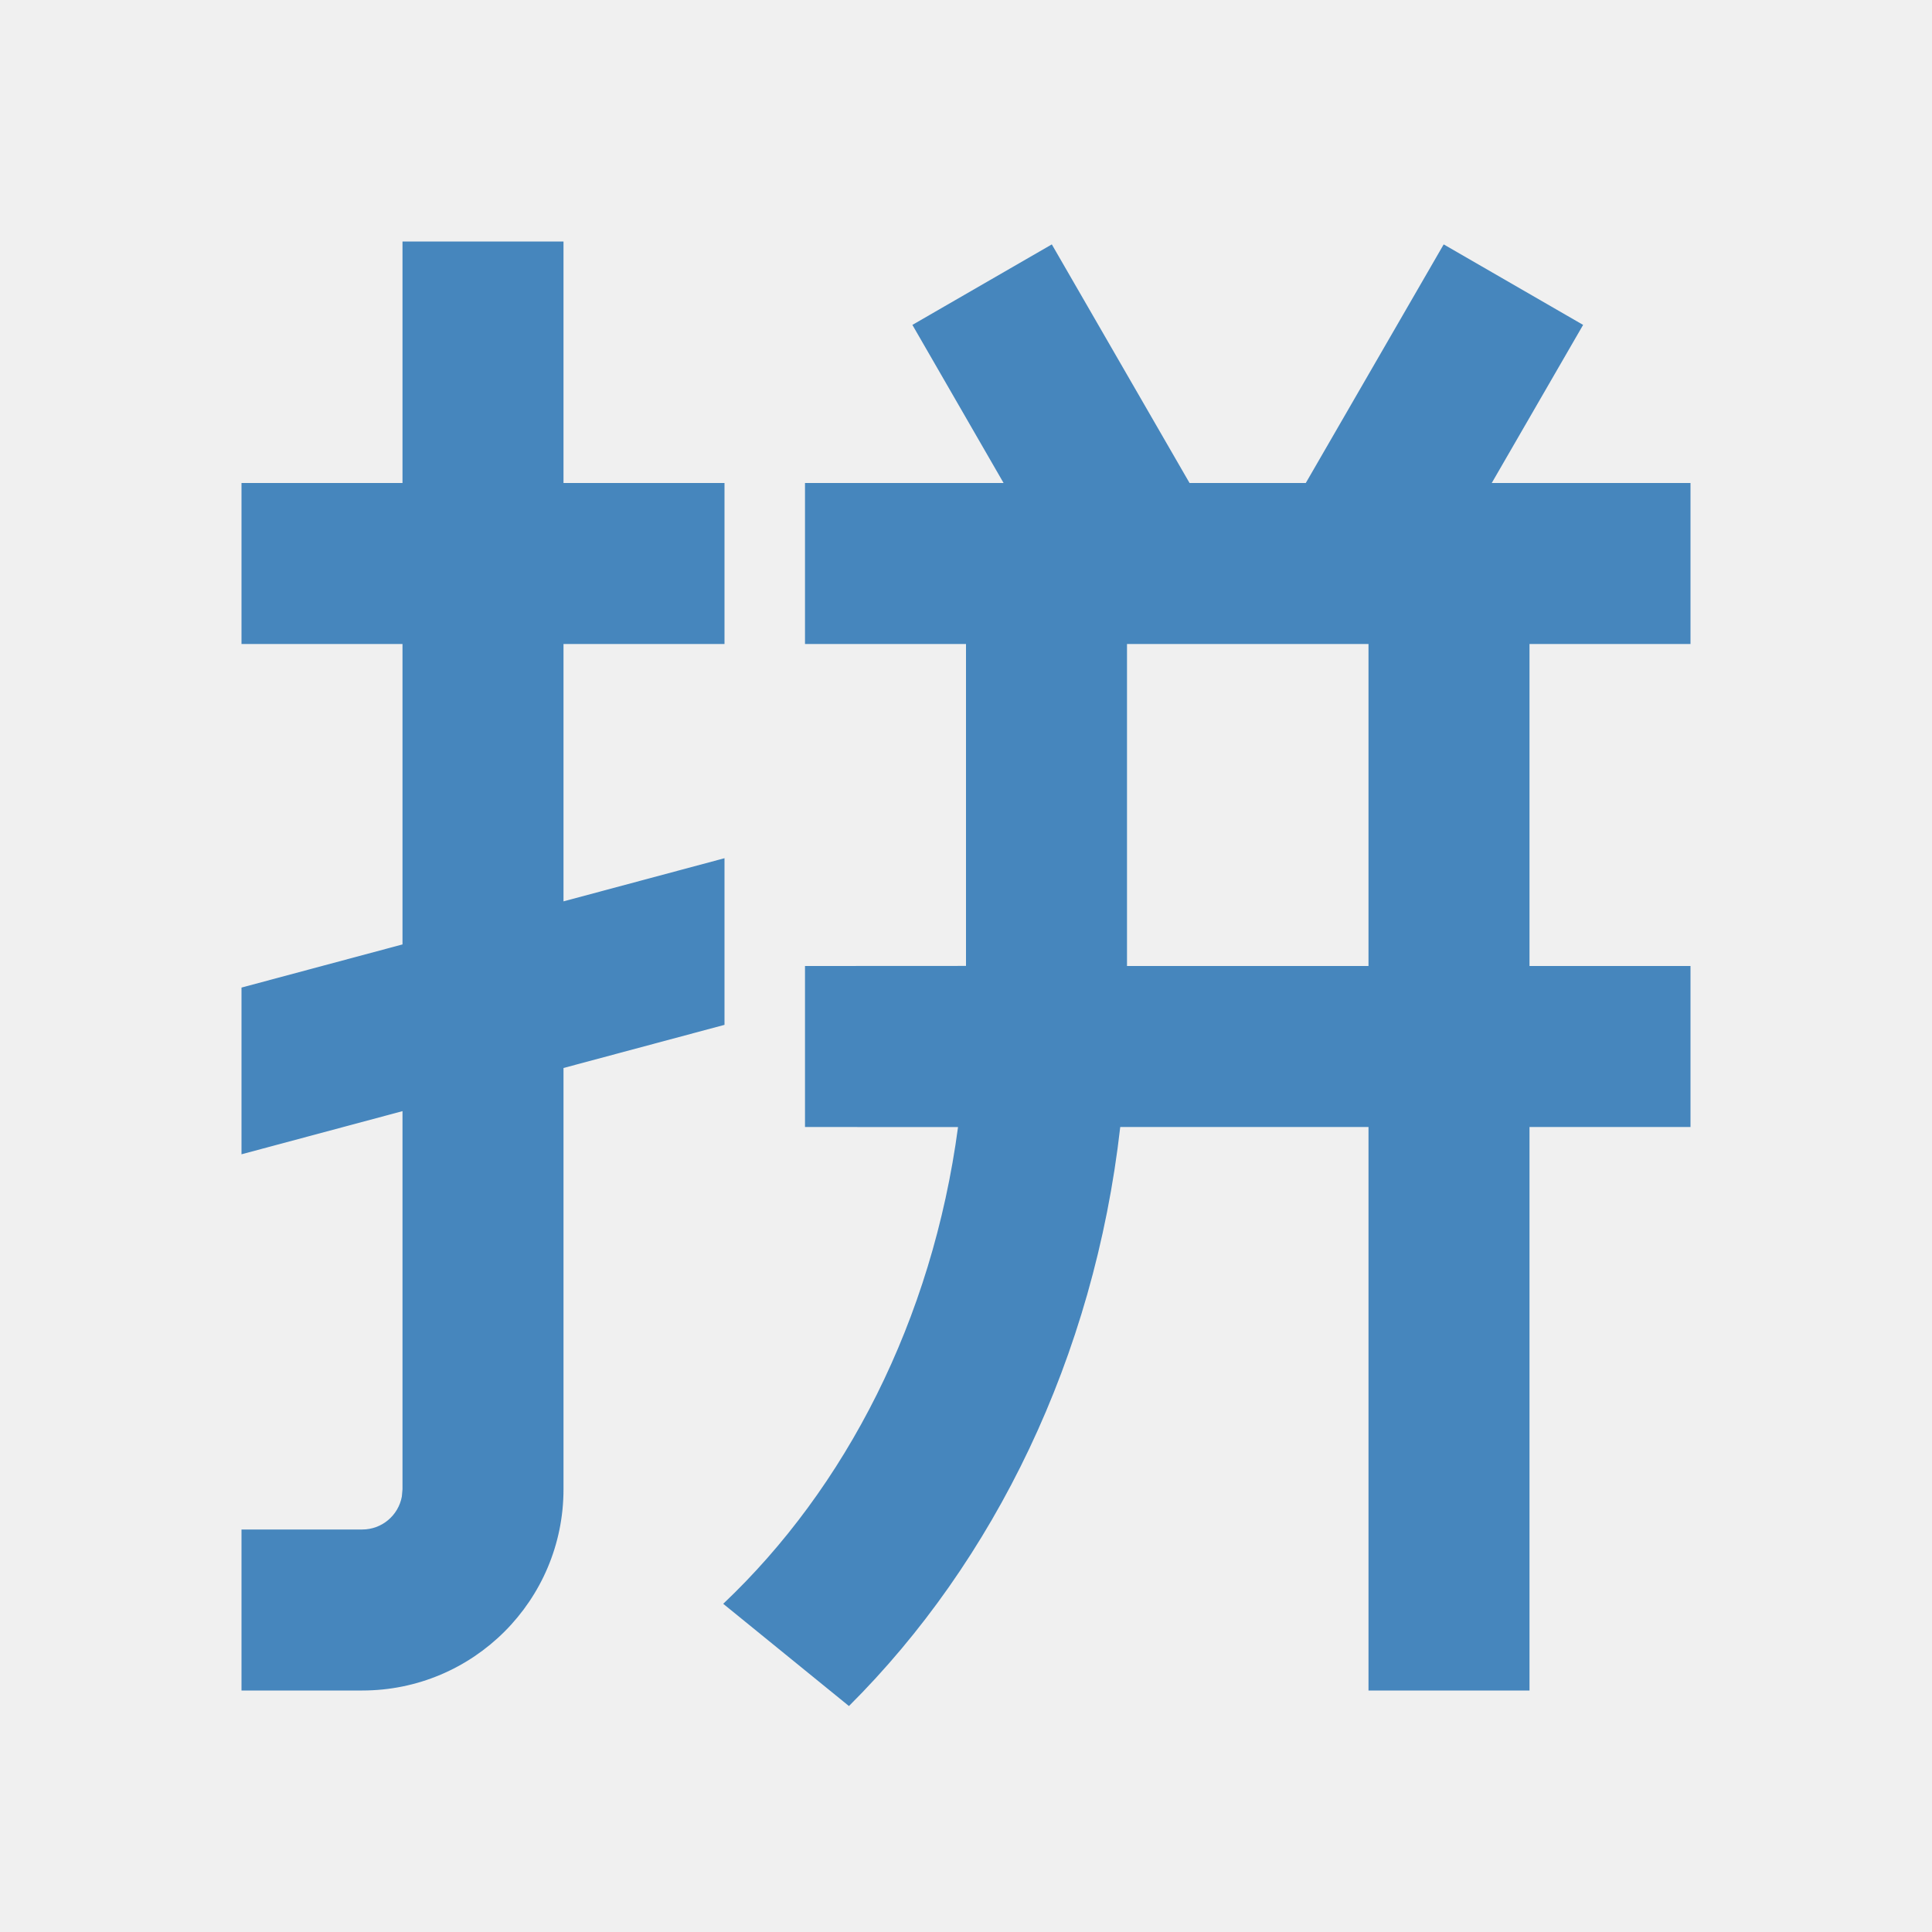
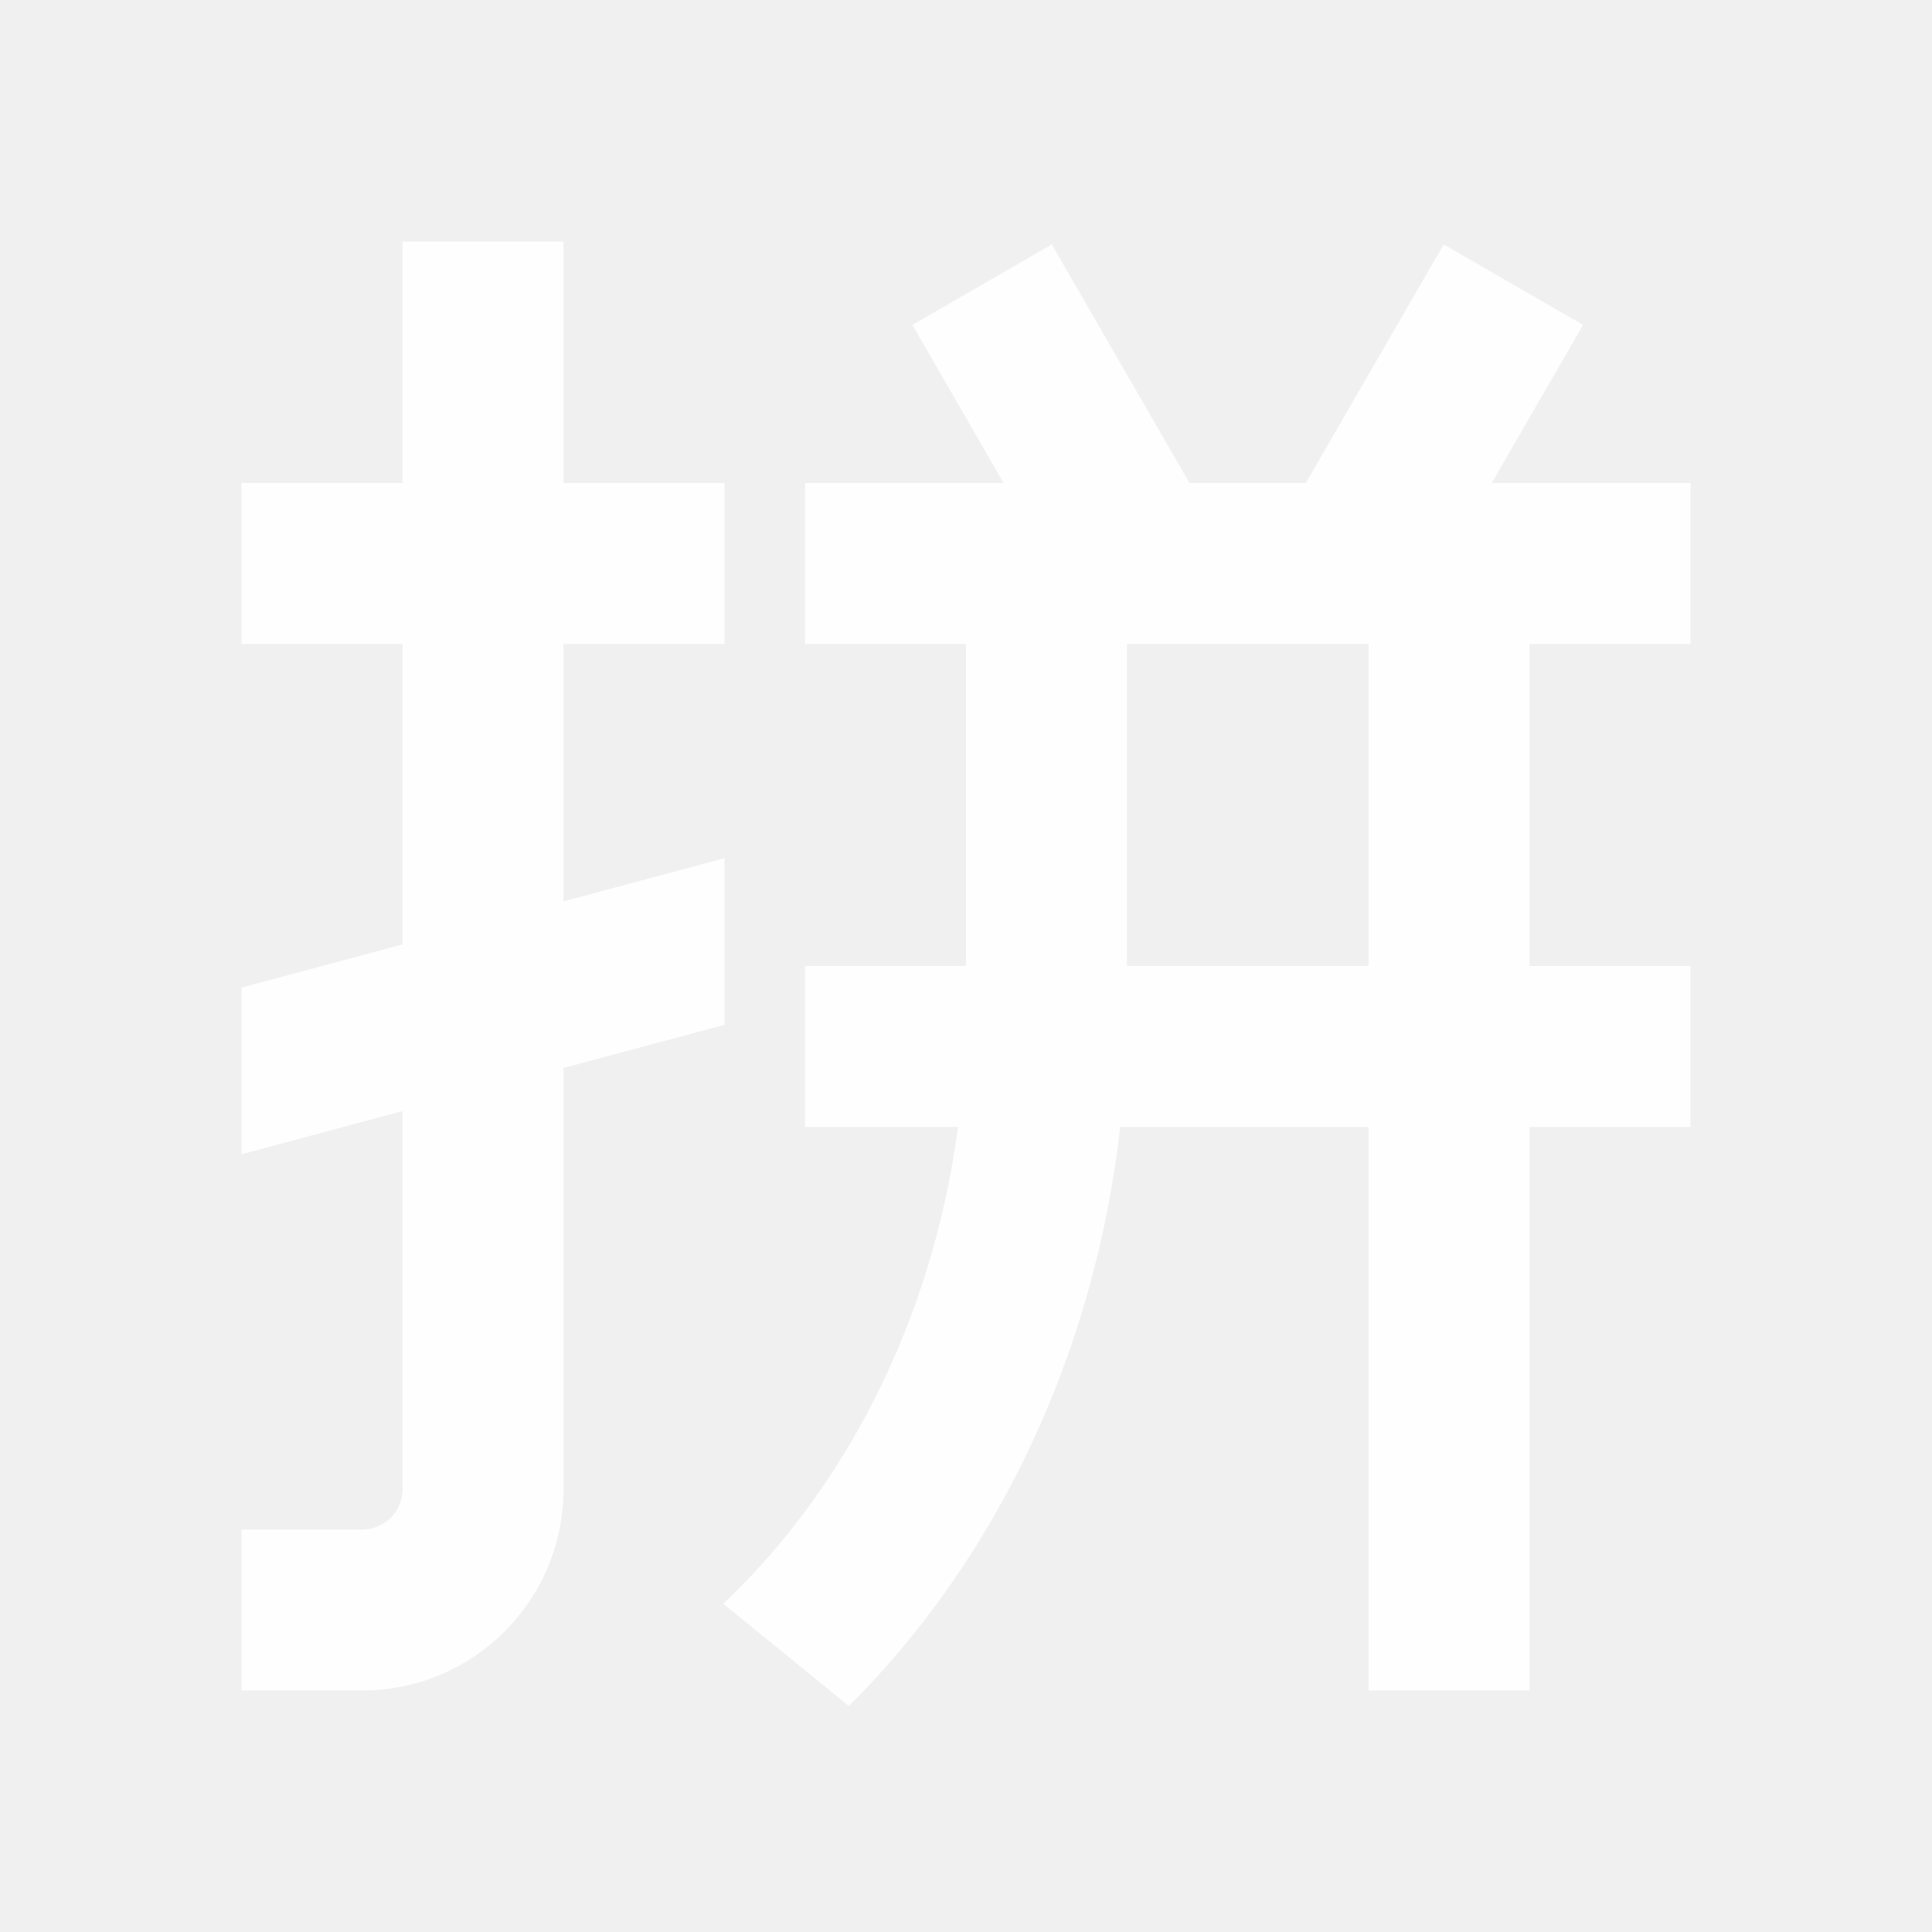
<svg xmlns="http://www.w3.org/2000/svg" t="1713624904061" class="icon" viewBox="0 0 1024 1024" version="1.1" p-id="19117" width="64" height="64">
-   <path d="M765.184 129.536l73.899 42.667L790.656 256H896v85.333h-85.333v170.667h85.333v85.333h-85.333v298.667h-85.333v-298.667h-131.584c-13.867 122.112-66.731 230.144-143.787 306.901l-66.645-54.187c64.853-61.355 110.763-150.272 124.459-252.672L426.667 597.333v-85.333l85.333-0.043V341.333h-85.333V256h105.259l-48.341-83.797 73.899-42.667L630.485 256h61.611l73.088-126.464zM213.333 588.928l-85.333 22.869v-88.363l85.333-22.869V341.333H128V256h85.333V128h85.333v128h85.333v85.333H298.667v136.405l85.333-22.869v88.32l-85.333 22.869V789.333A106.667 106.667 0 0 1 192 896H128v-85.333h64a21.333 21.333 0 0 0 20.992-17.493L213.333 789.333v-200.405zM725.333 341.333h-128v170.667h128V341.333z" fill="#337ab7" fill-opacity=".9" p-id="19118" />
+   <path d="M765.184 129.536l73.899 42.667L790.656 256H896v85.333h-85.333v170.667h85.333v85.333h-85.333v298.667h-85.333v-298.667h-131.584c-13.867 122.112-66.731 230.144-143.787 306.901l-66.645-54.187c64.853-61.355 110.763-150.272 124.459-252.672L426.667 597.333v-85.333l85.333-0.043V341.333h-85.333V256h105.259l-48.341-83.797 73.899-42.667L630.485 256h61.611l73.088-126.464zM213.333 588.928l-85.333 22.869v-88.363l85.333-22.869V341.333H128V256h85.333V128h85.333v128h85.333v85.333H298.667v136.405l85.333-22.869v88.32l-85.333 22.869V789.333A106.667 106.667 0 0 1 192 896H128v-85.333h64a21.333 21.333 0 0 0 20.992-17.493L213.333 789.333v-200.405zM725.333 341.333h-128v170.667h128V341.333z" fill="#ffffff" fill-opacity=".9" p-id="19118" />
</svg>
